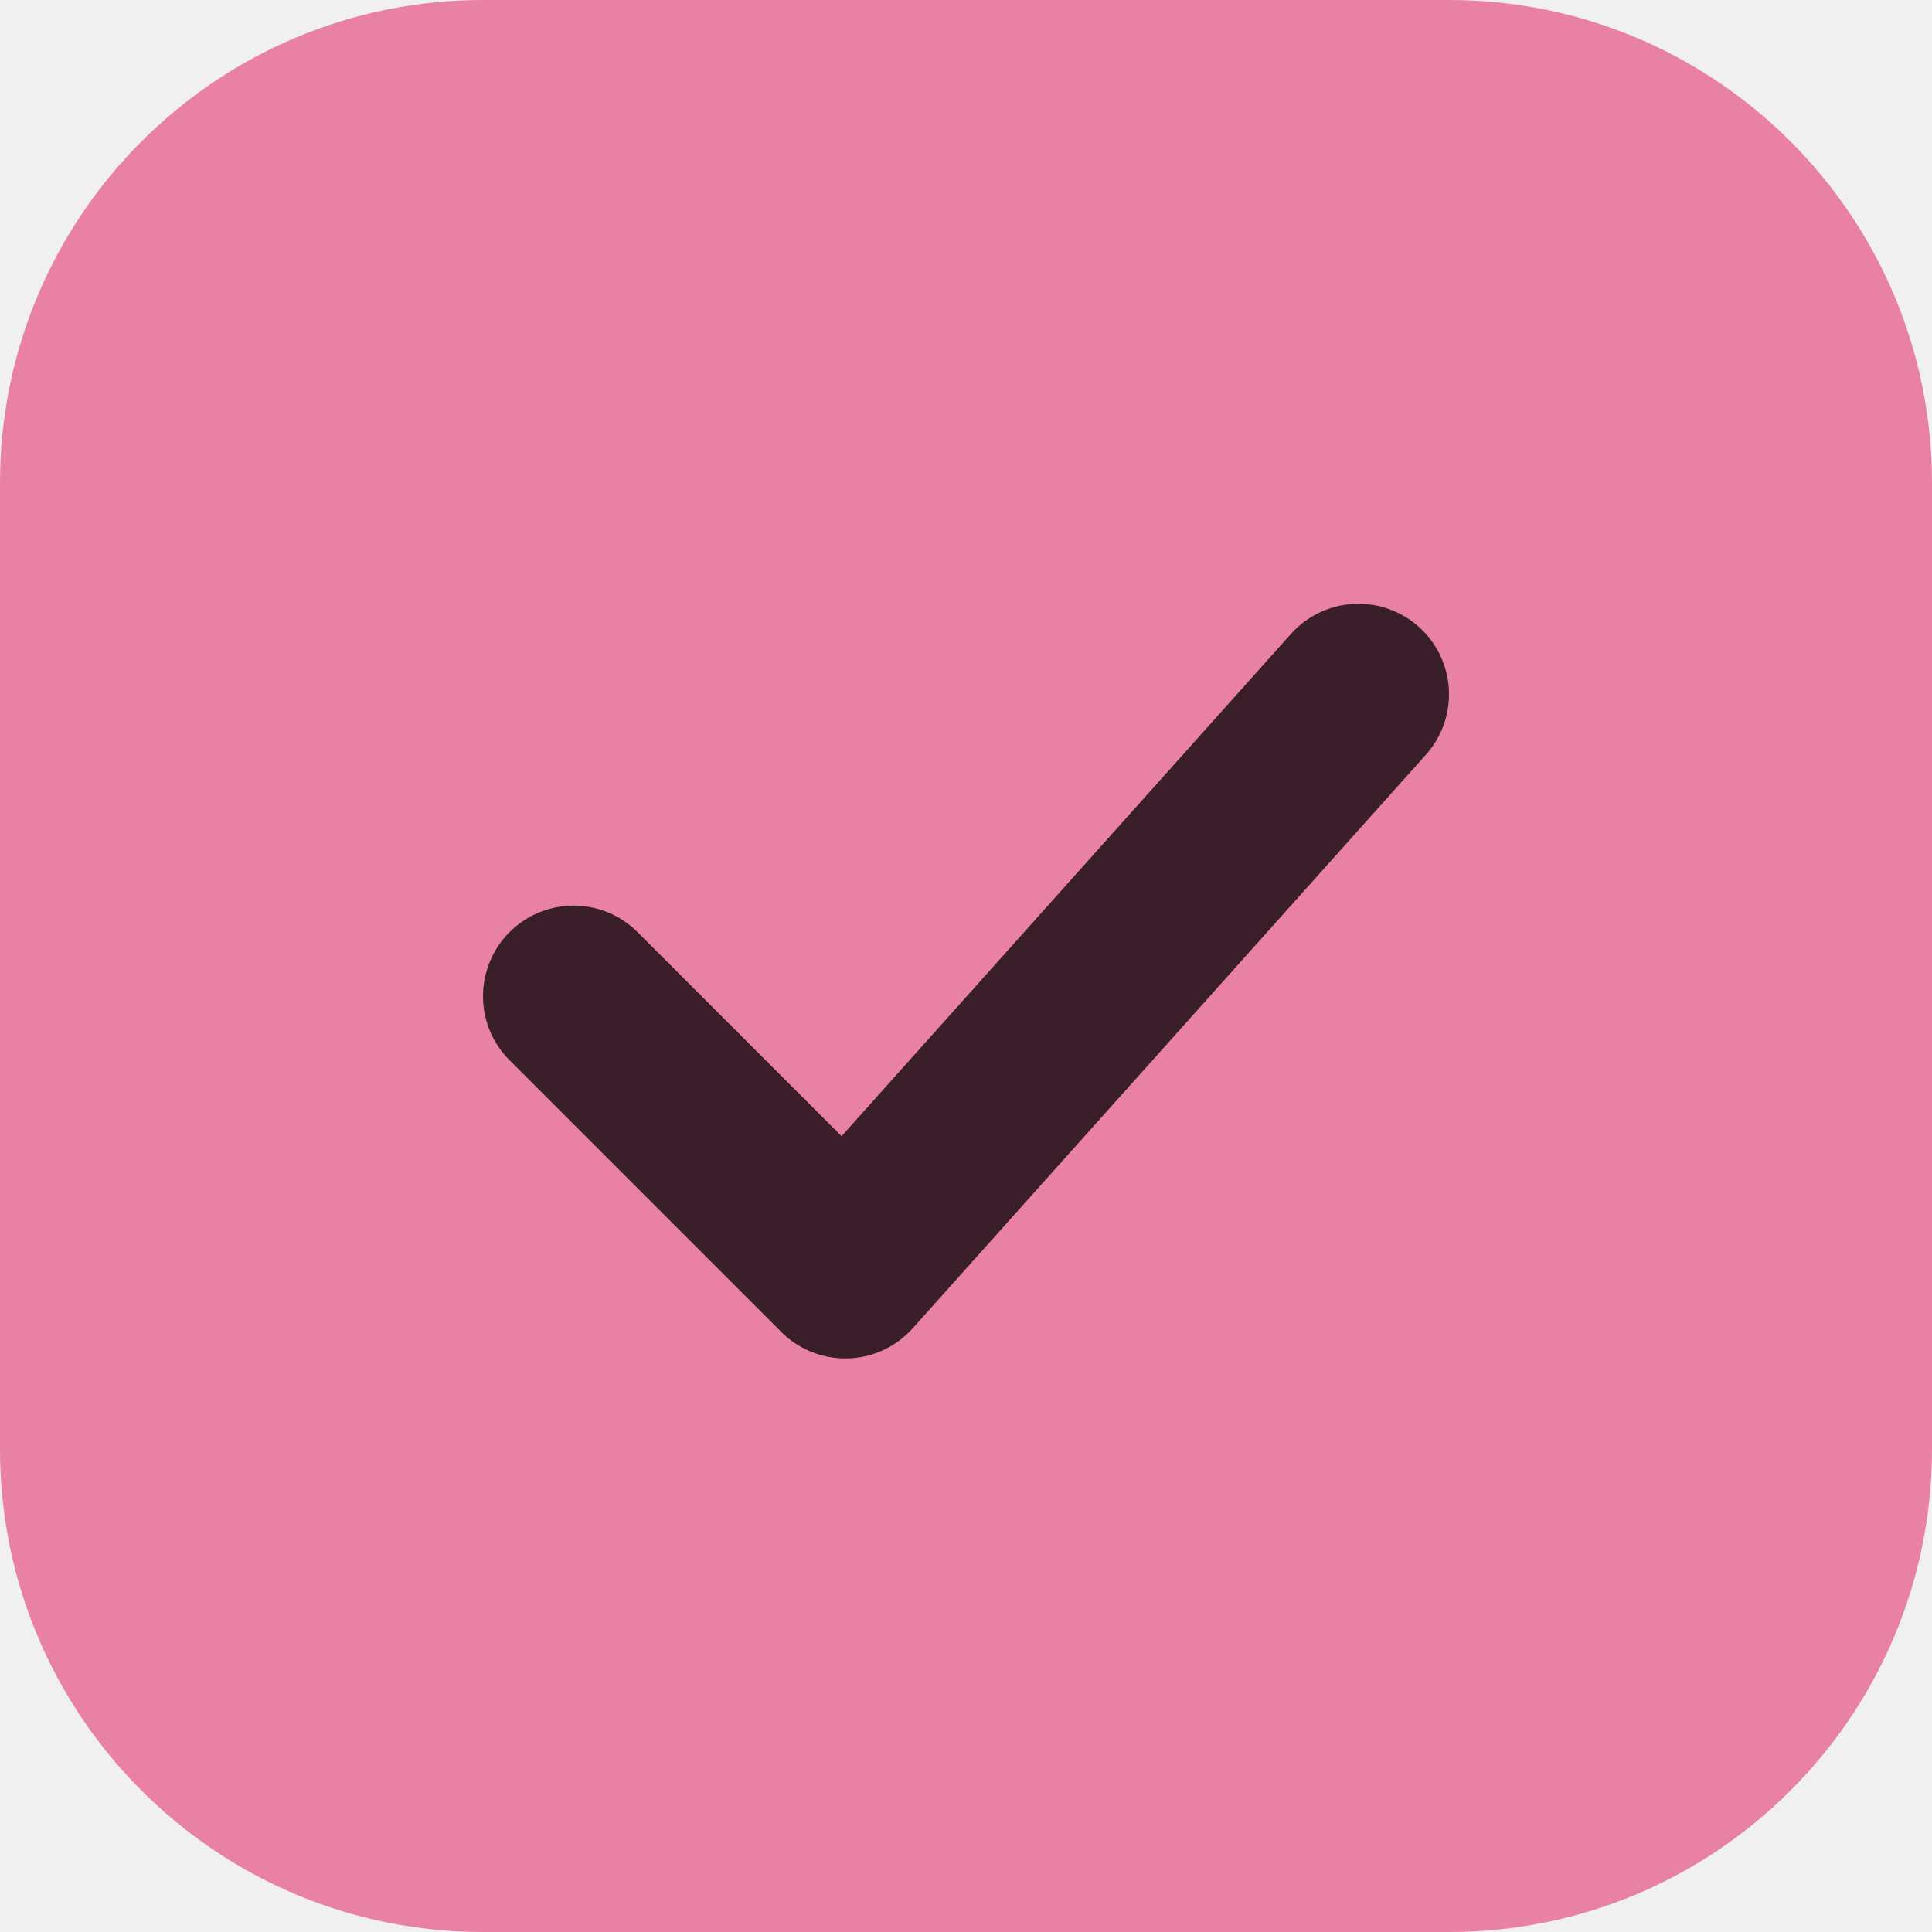
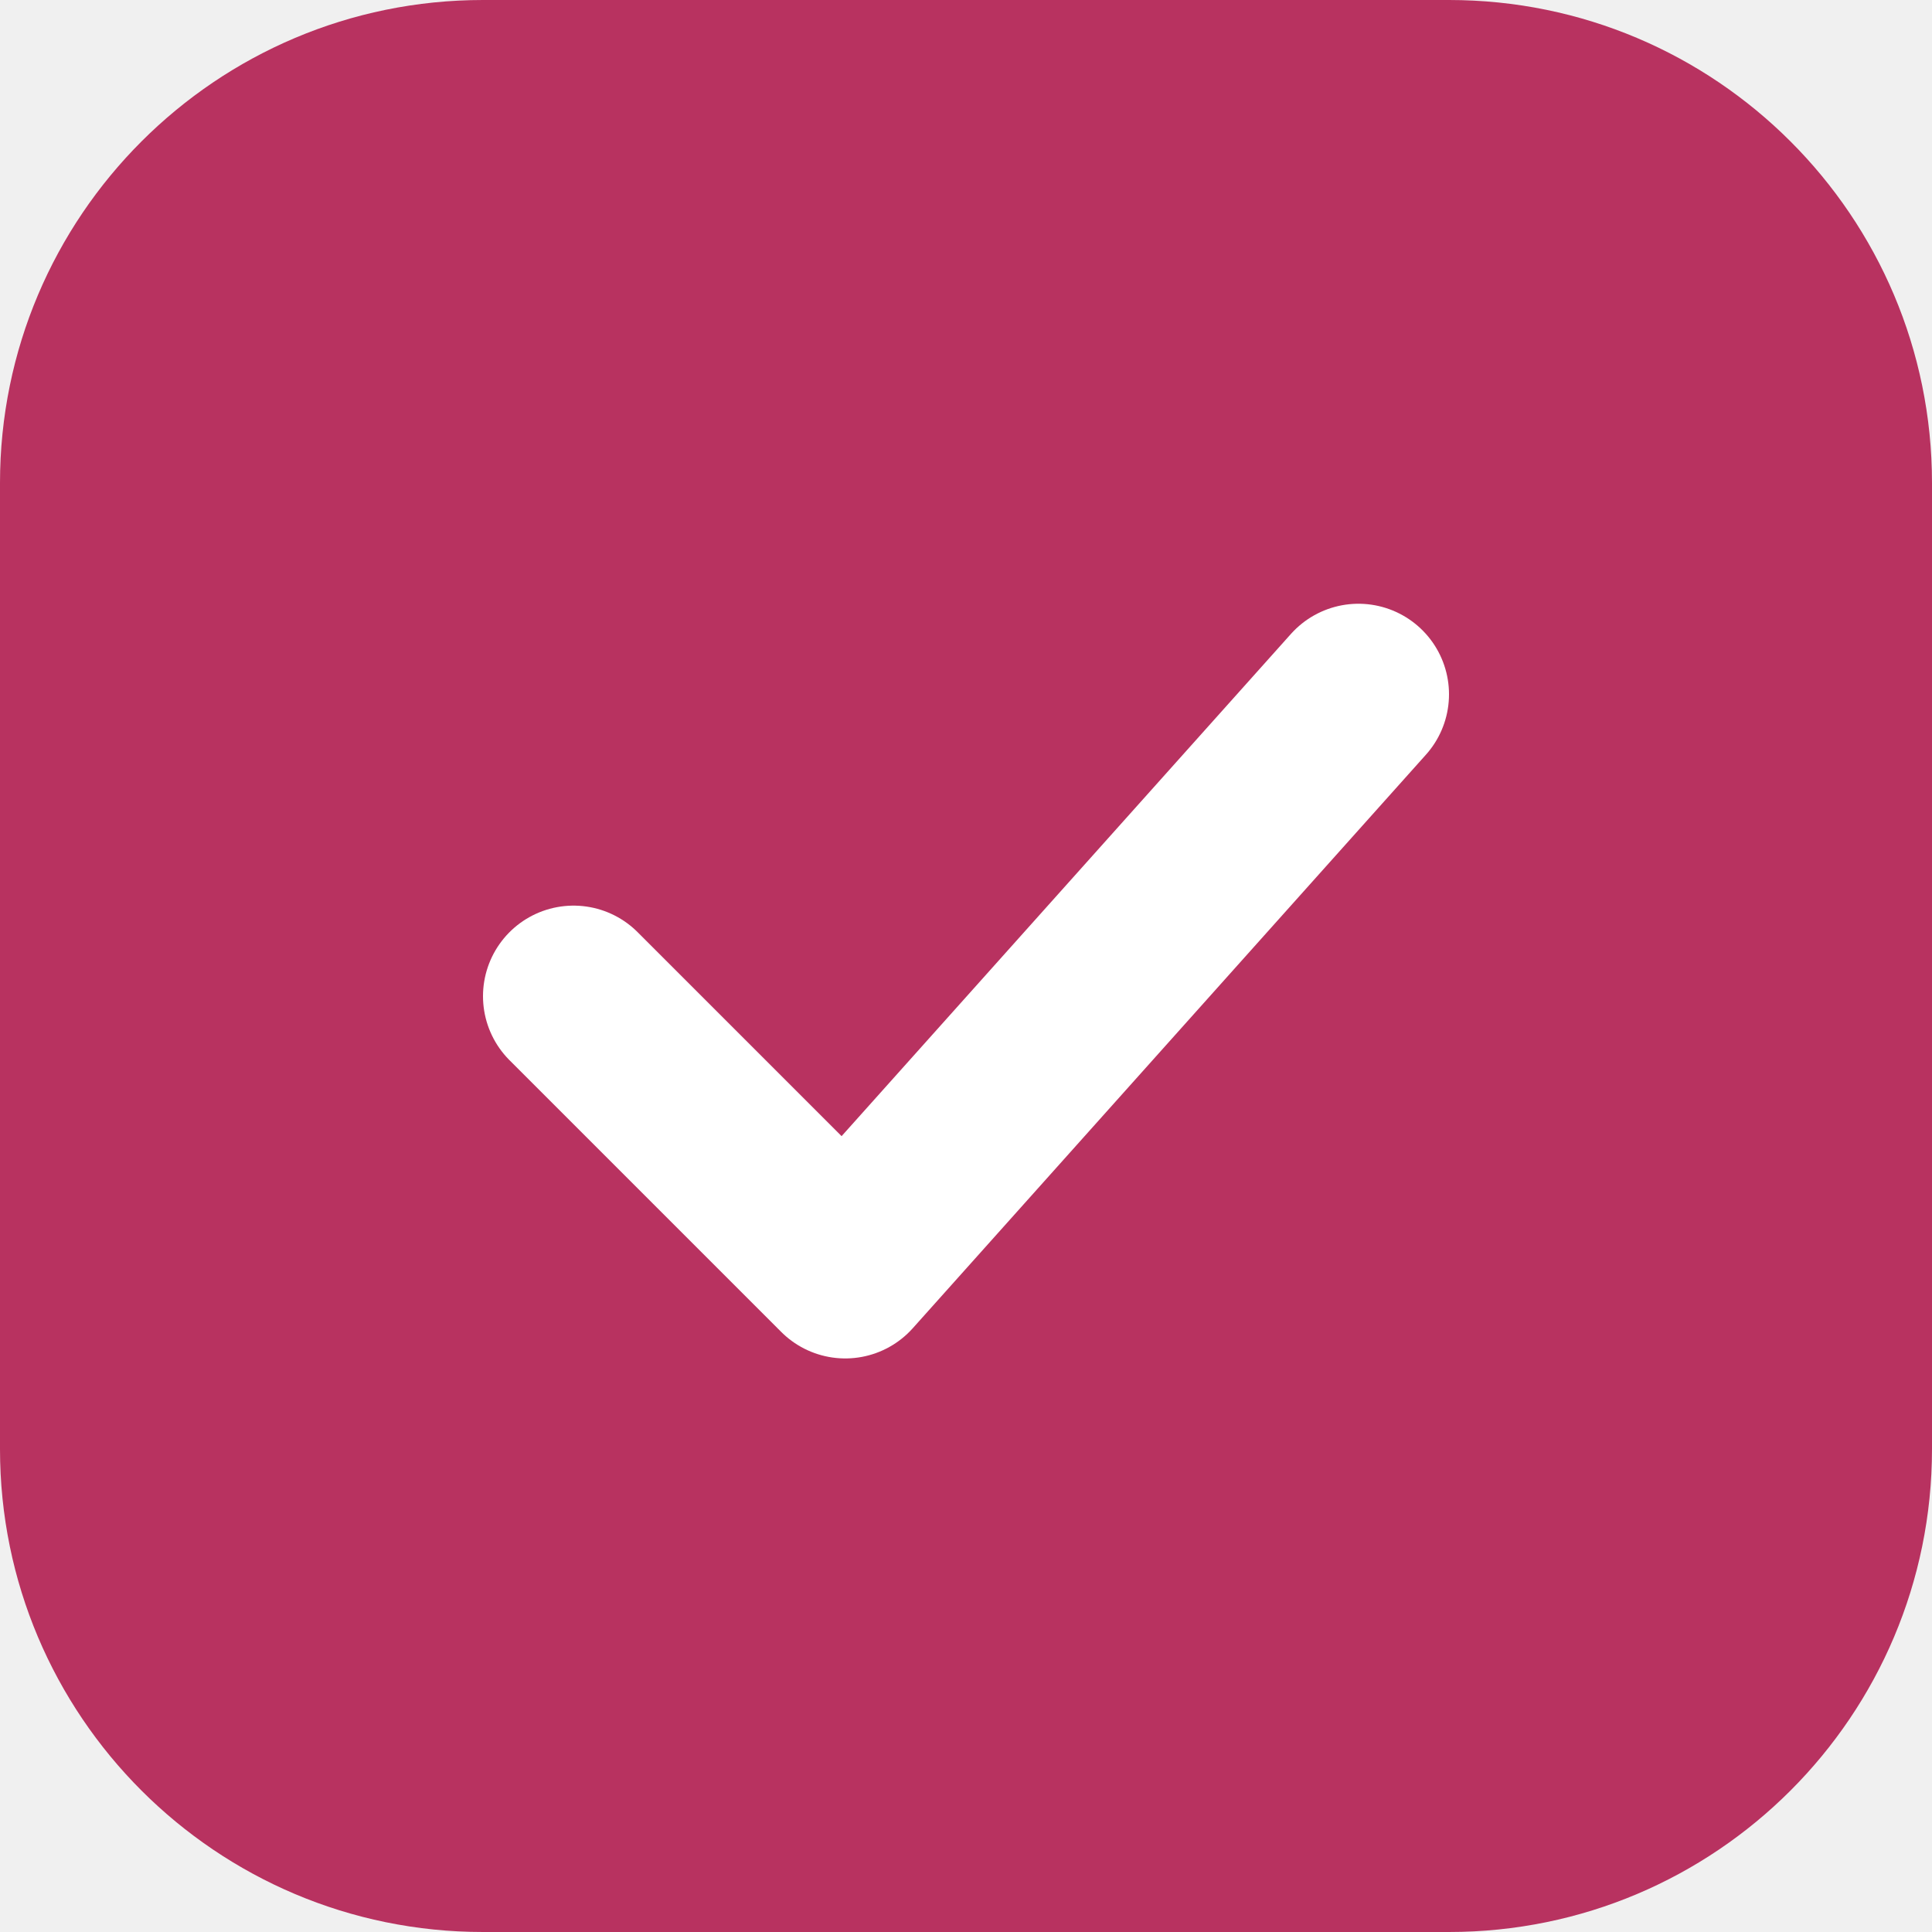
<svg xmlns="http://www.w3.org/2000/svg" viewBox="0 0 32 32">
-   <rect width="32" height="32" rx="8" fill="#e981a4" />
-   <path d="M9.5 16.5 14 21l8.5-9.5" fill="none" stroke="#3a1f2b" stroke-width="3" stroke-linecap="round" stroke-linejoin="round" />
+   <rect width="32" height="32" rx="8" fill="#b83260" />
+   <path d="M9.5 16.5 14 21l8.5-9.5" fill="none" stroke="#ffffff" stroke-width="3" stroke-linecap="round" stroke-linejoin="round" />
</svg>
